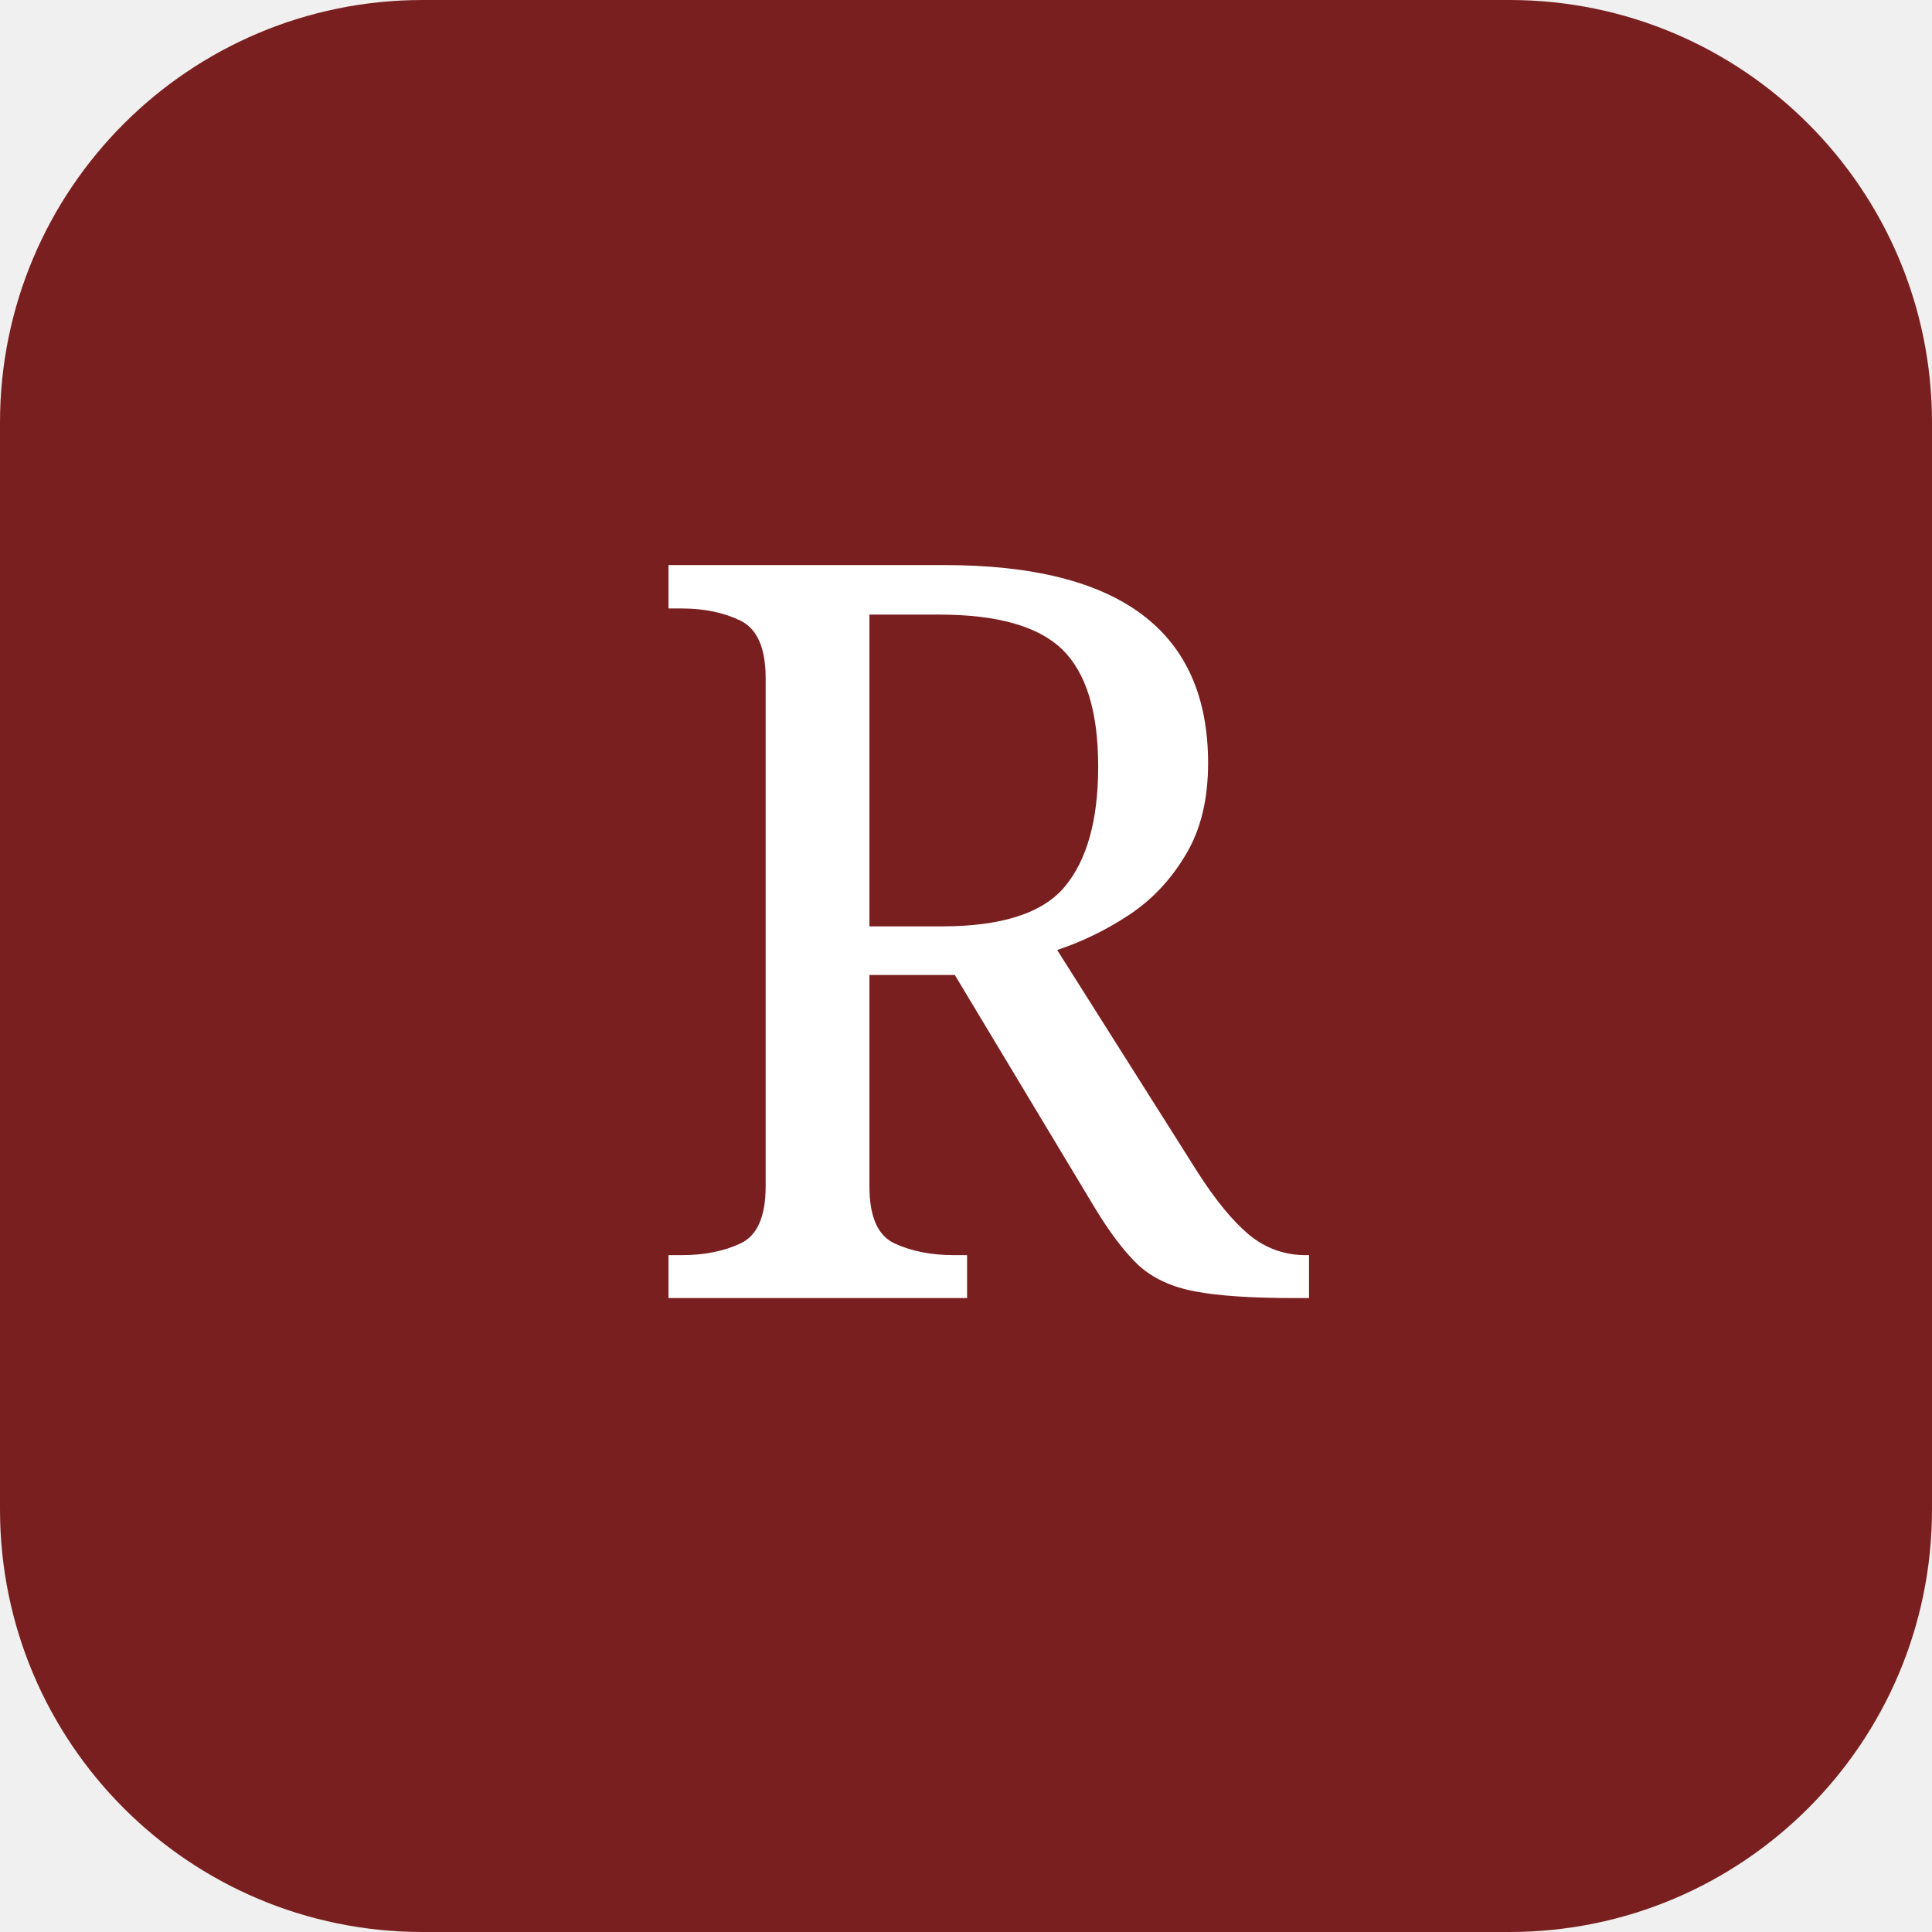
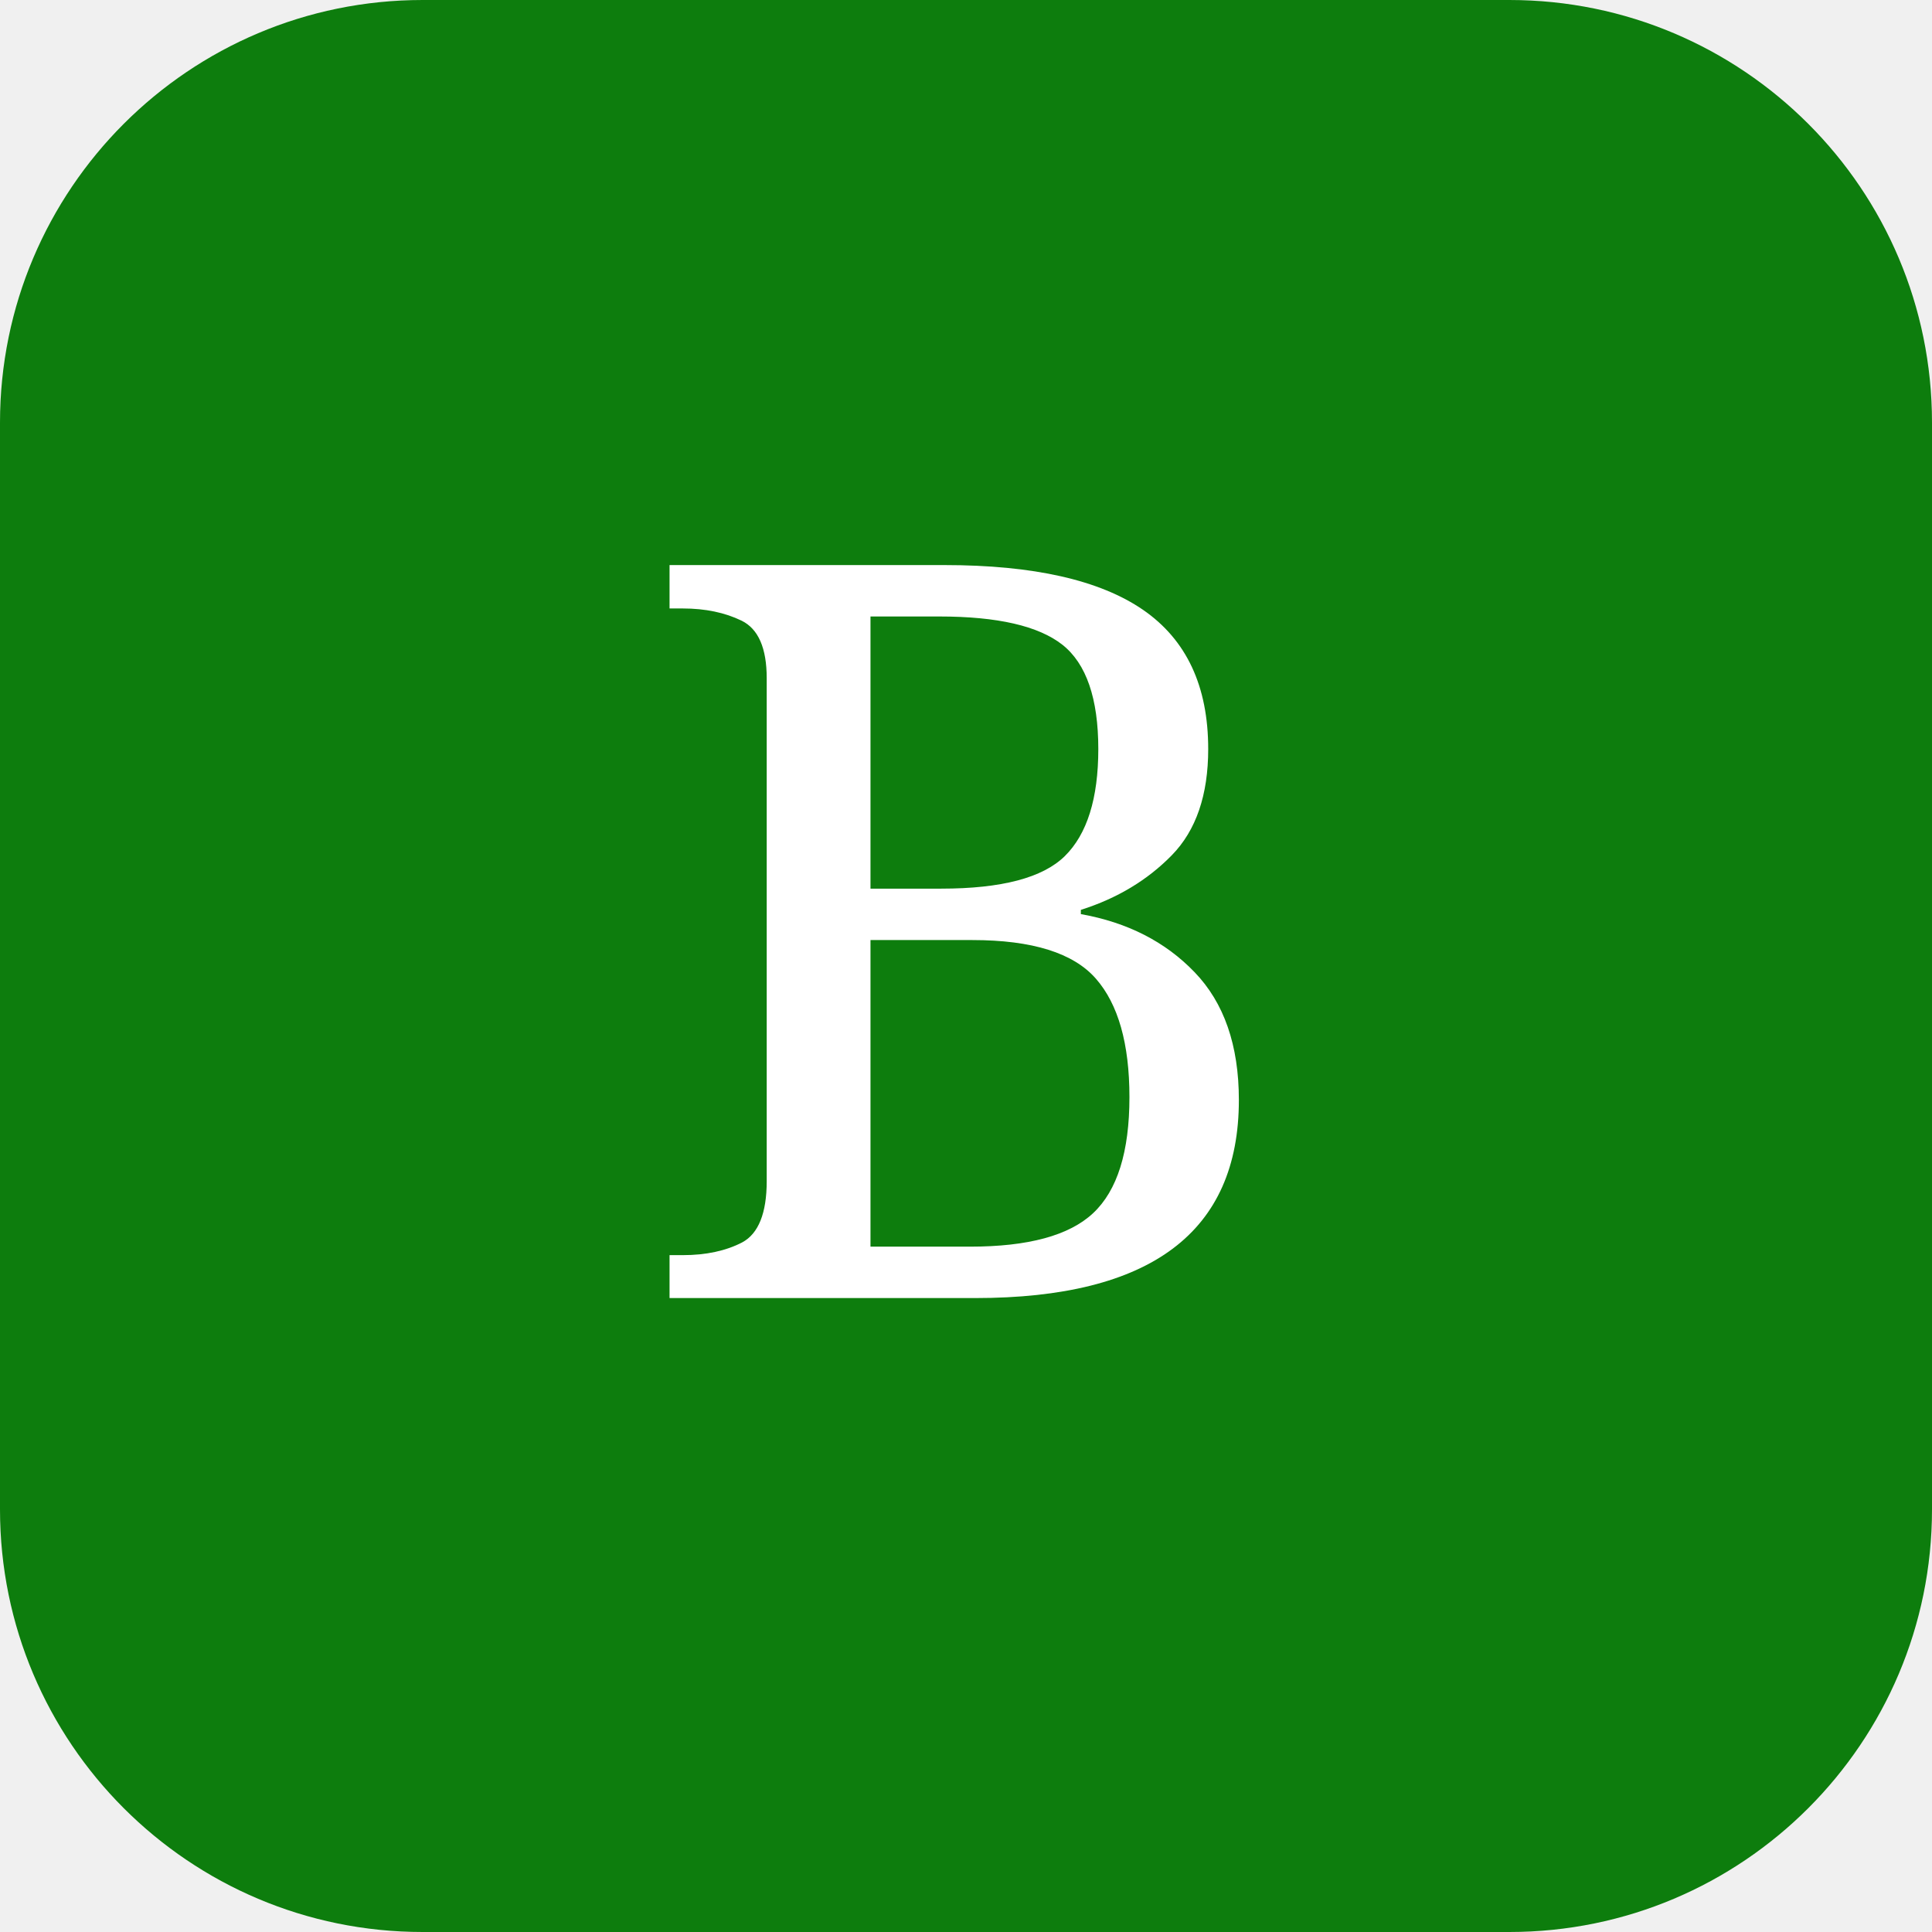
<svg xmlns="http://www.w3.org/2000/svg" viewBox="0 0 64 64">
-   <rect width="64" height="64" rx="14" fill="#7a1f1f" />
-   <text x="32" y="43" font-family="Georgia,serif" font-size="34" fill="#fff" text-anchor="middle">R</text>
+   <rect width="64" height="64" rx="14" fill="#0d7d0d" />
+   <text x="32" y="43" font-family="Georgia,serif" font-size="34" fill="#fff" text-anchor="middle">B</text>
</svg>
